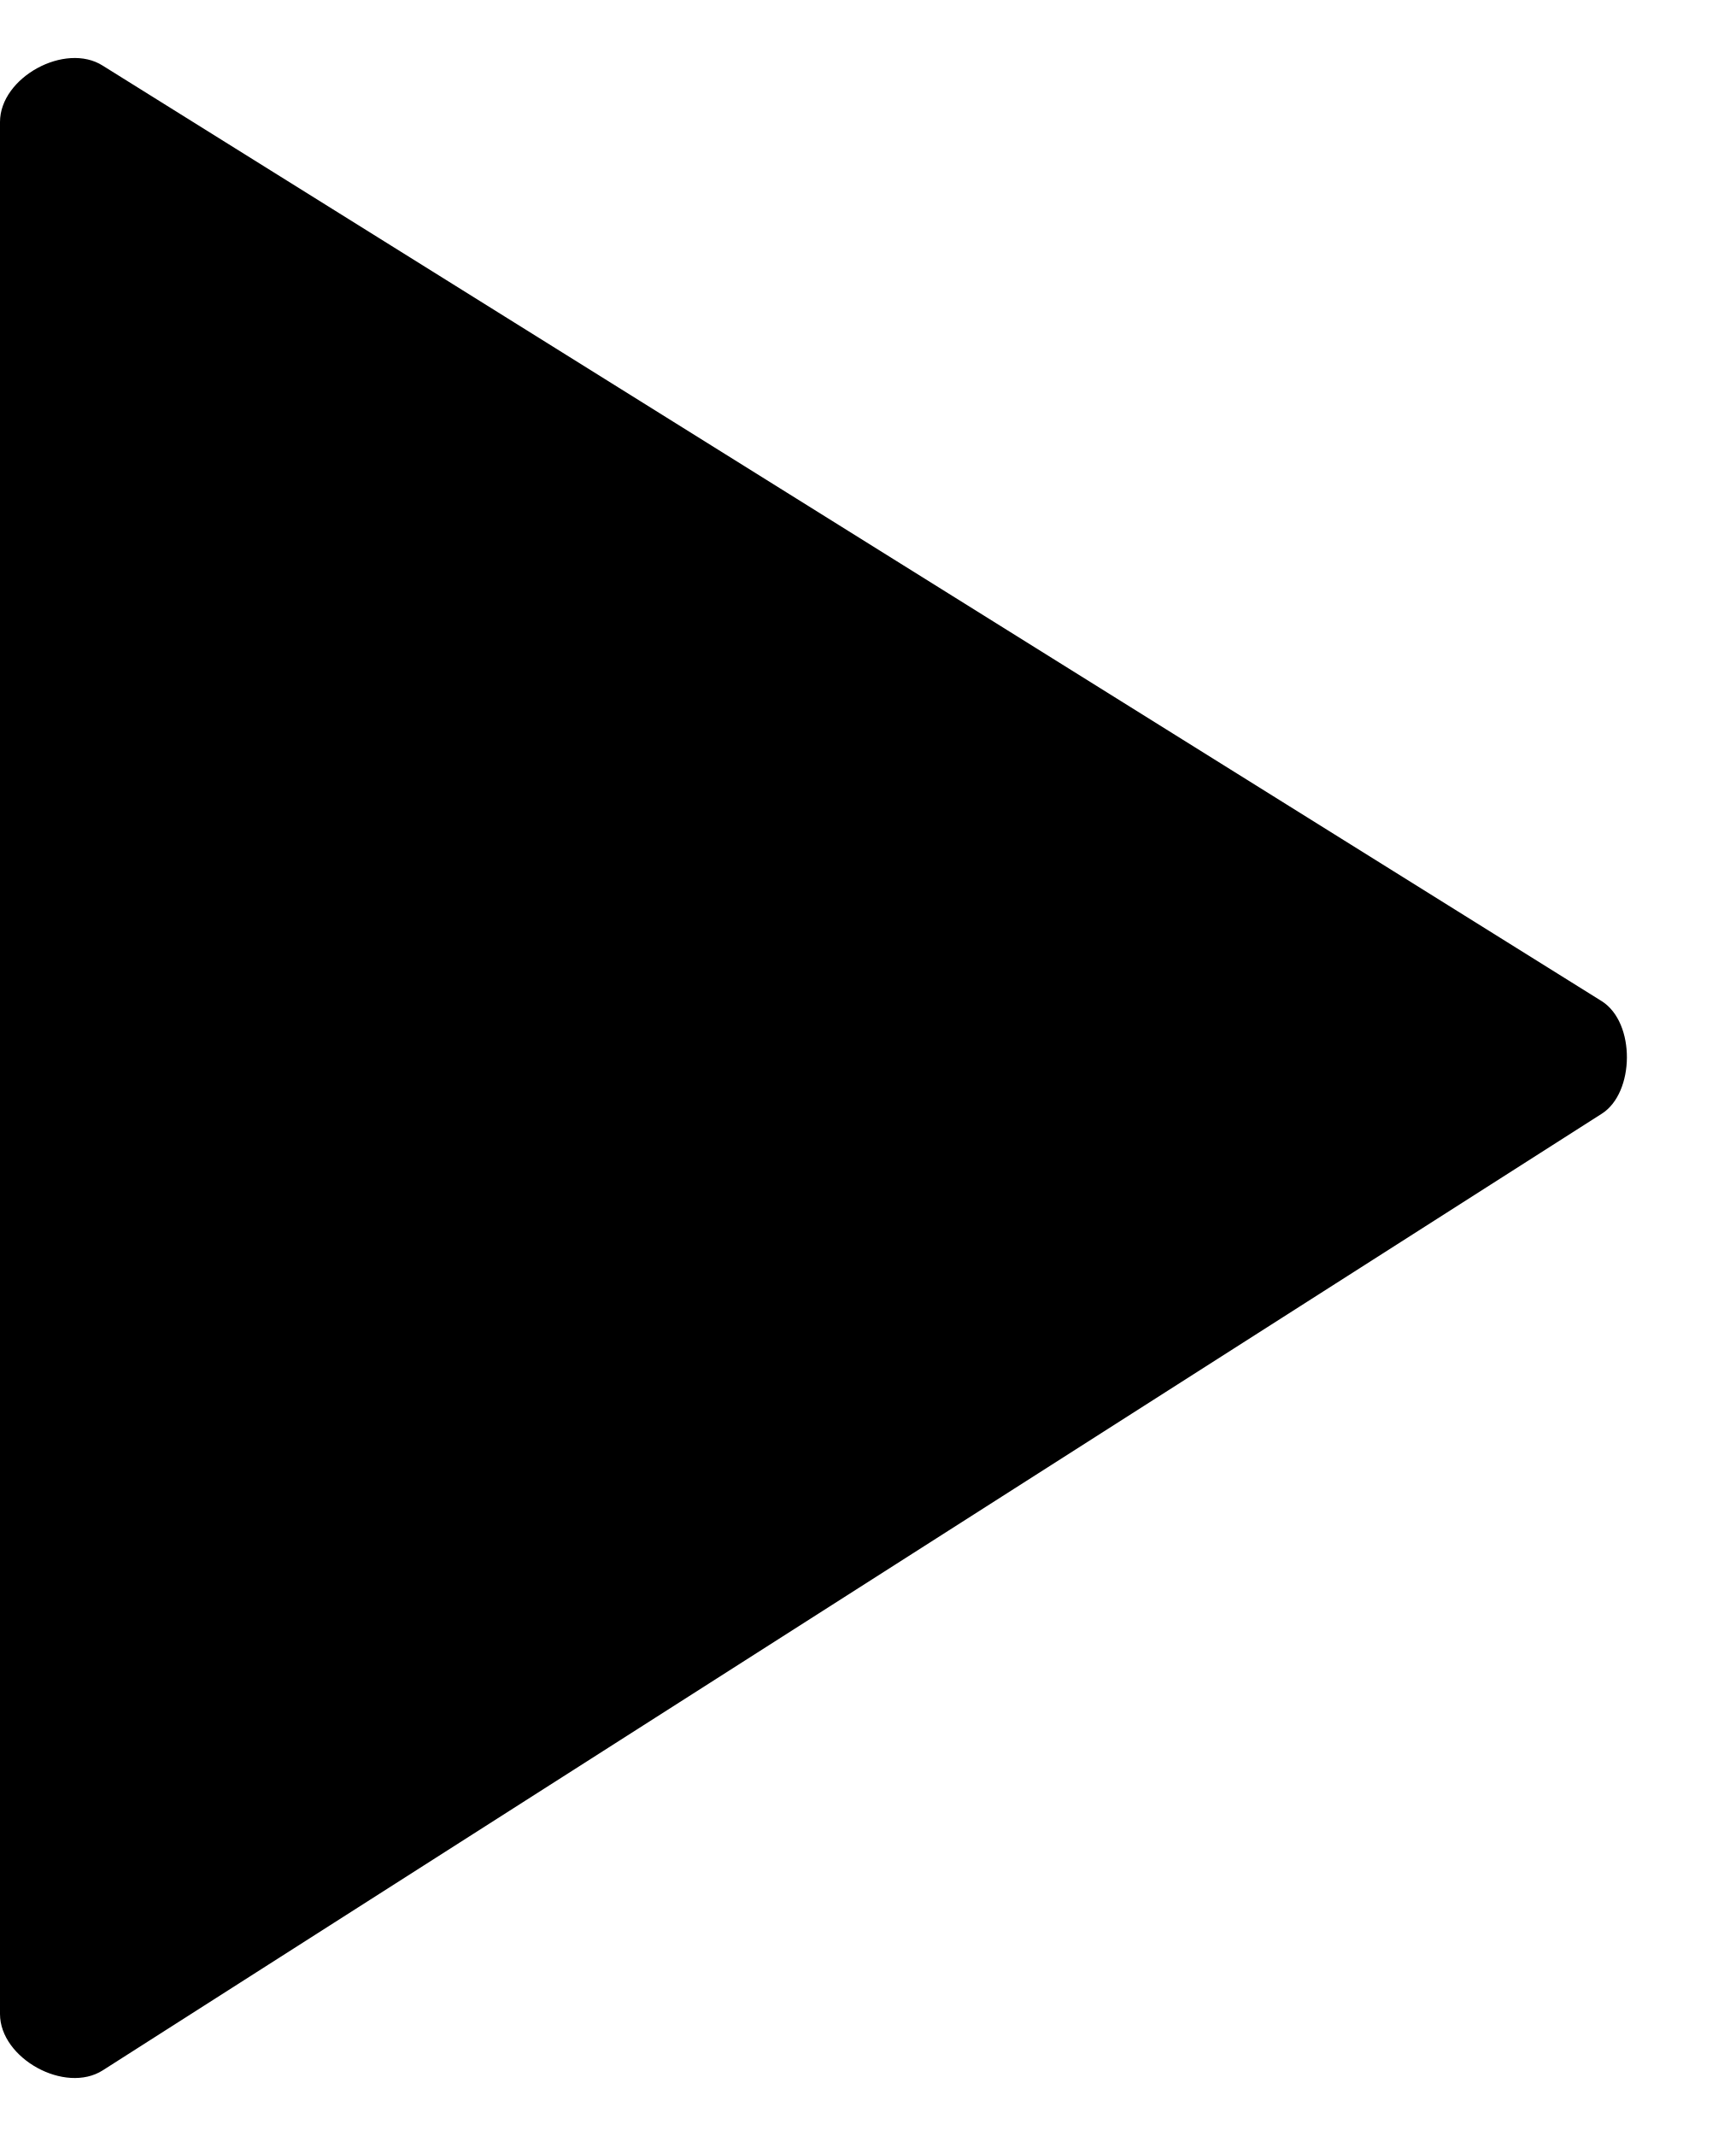
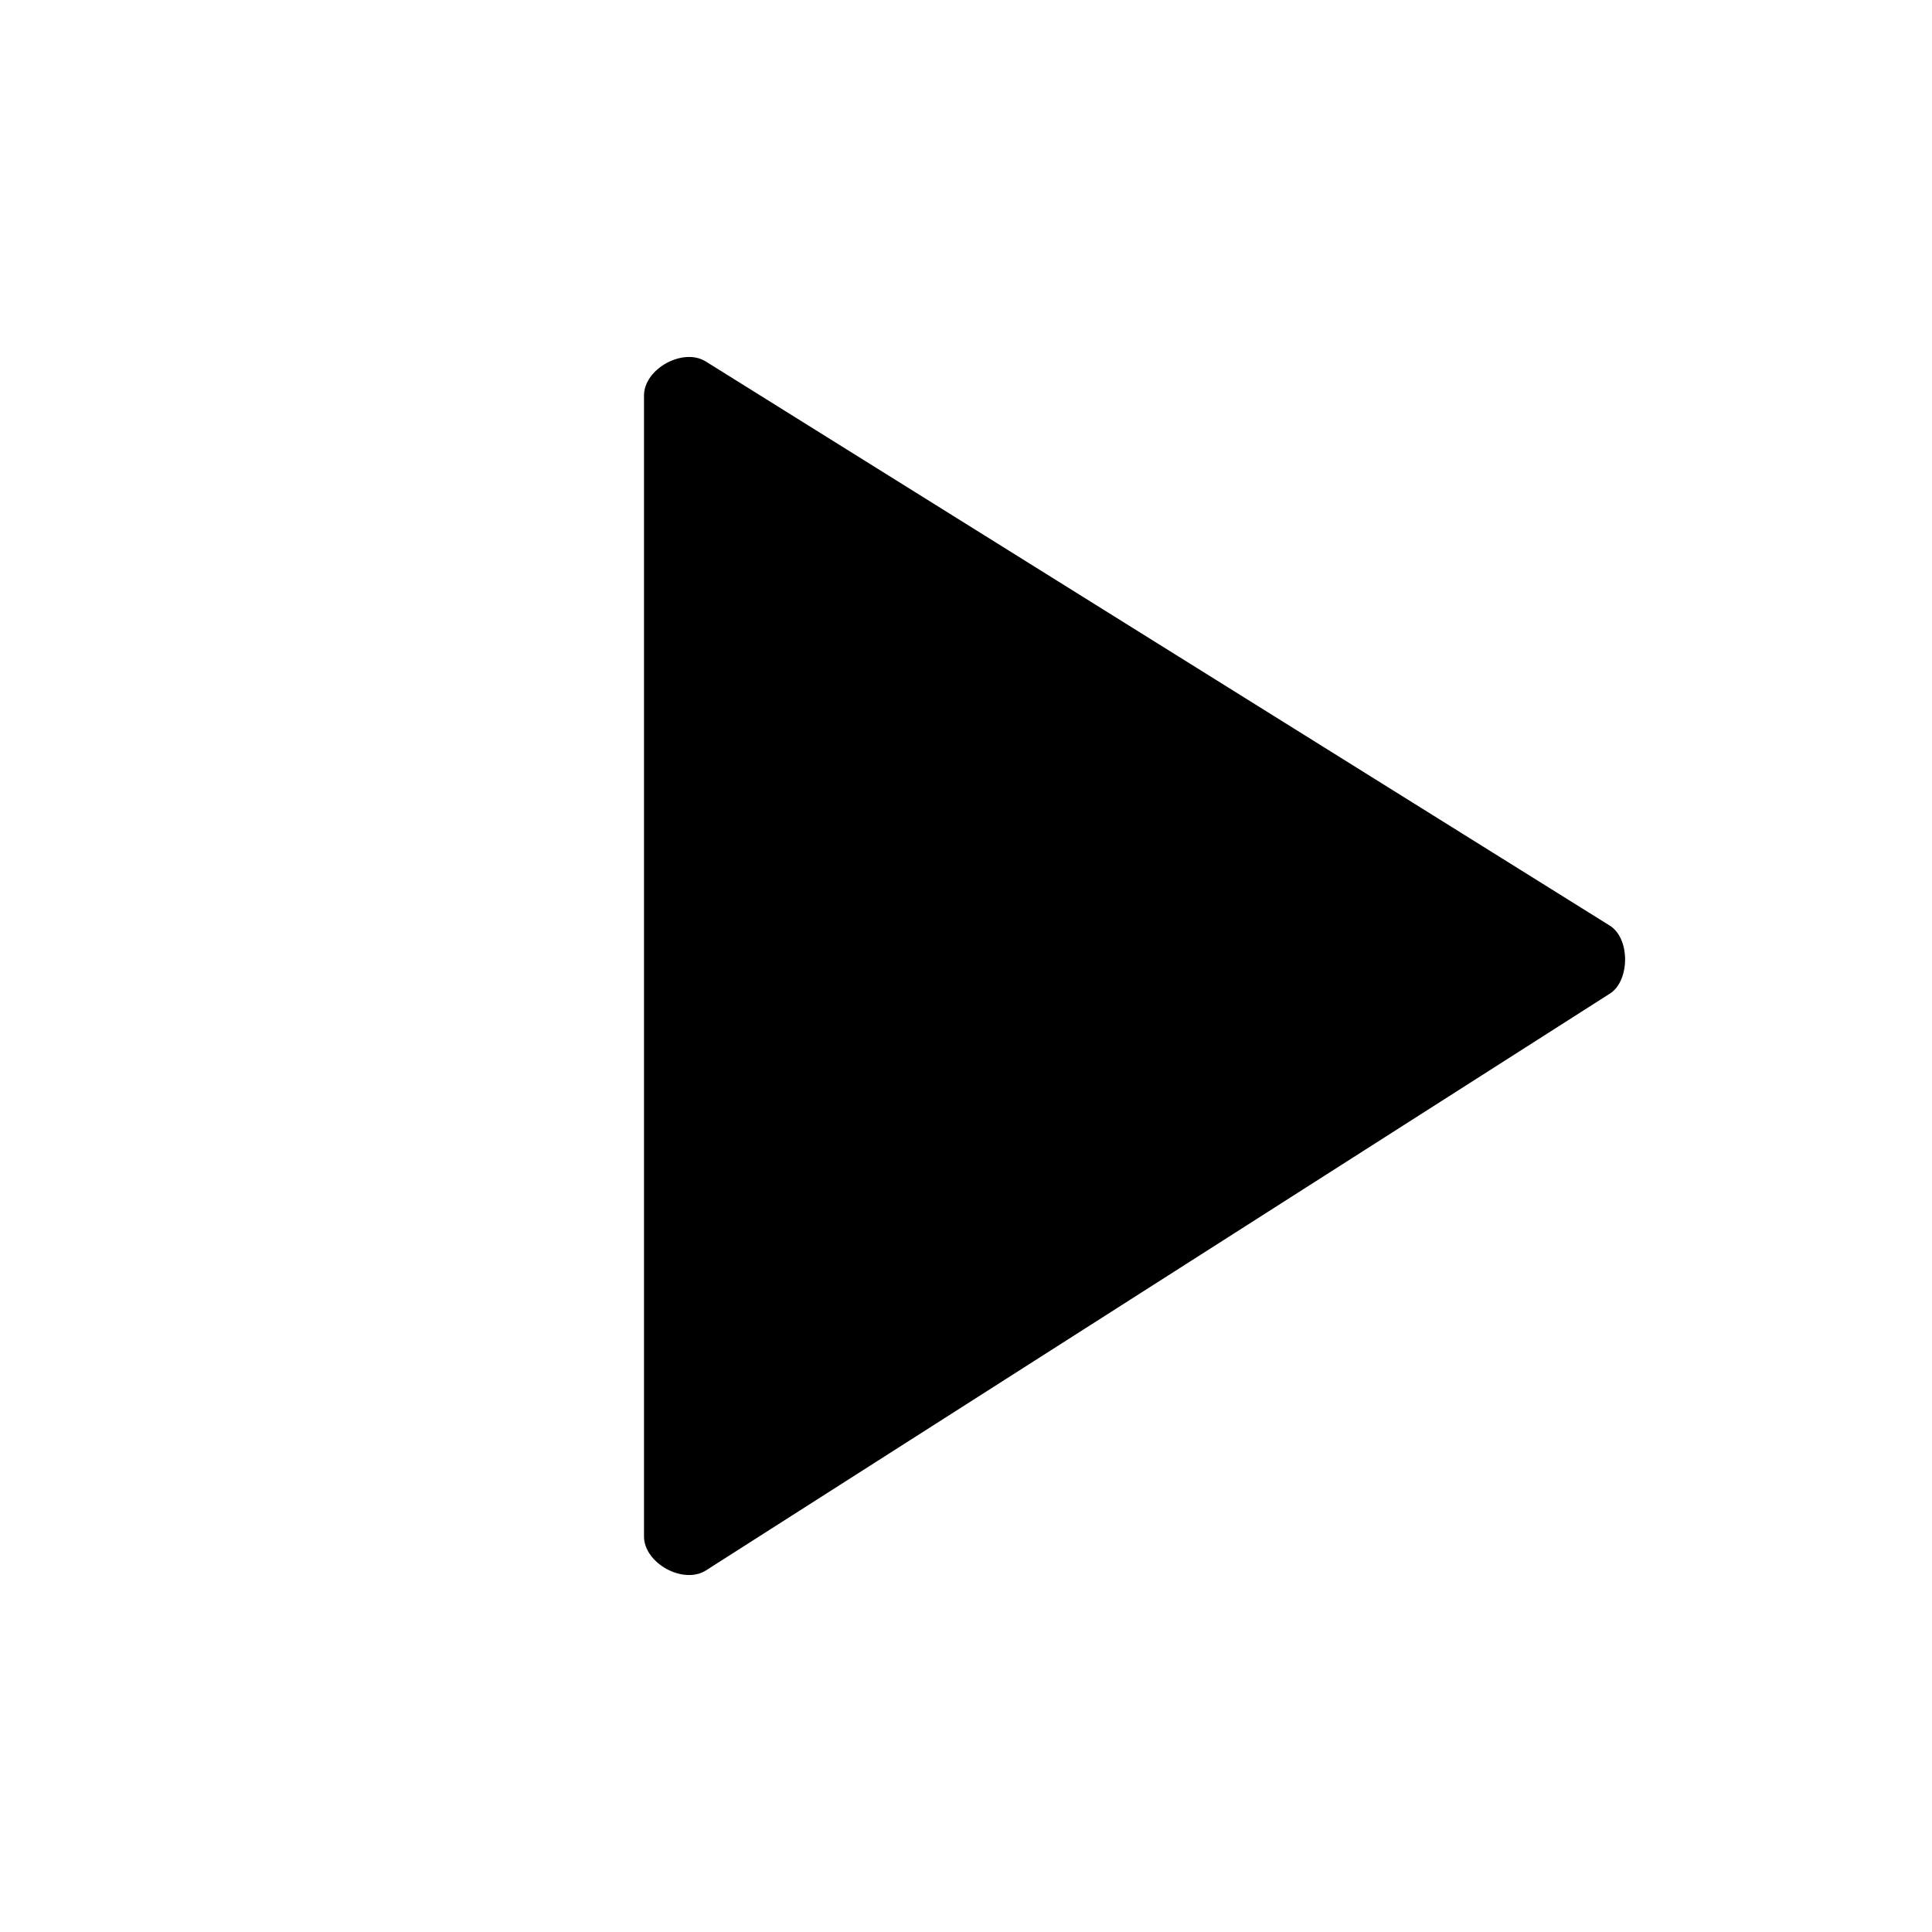
- <svg xmlns="http://www.w3.org/2000/svg" aria-label="play" viewBox="0 0 13 16">
-   <path fill-rule="evenodd" clip-rule="evenodd" d="M0.77 15.508L12 8.342C12.246 8.185 12.254 7.662 12 7.5L0.77 0.492C0.489 0.313 0 0.579 0 0.914L0 15.086C0 15.419 0.488 15.688 0.77 15.508Z" />
+ <svg xmlns="http://www.w3.org/2000/svg" aria-label="play" viewBox="0 0 24 24">
+   <path fill-rule="evenodd" clip-rule="evenodd" d="M8.77 19.508L20 12.342C20.246 12.185 20.254 11.662 20 11.5L8.77 4.492C8.489 4.313 8 4.579 8 4.914V19.086C8 19.419 8.488 19.688 8.77 19.508Z" />
</svg>
